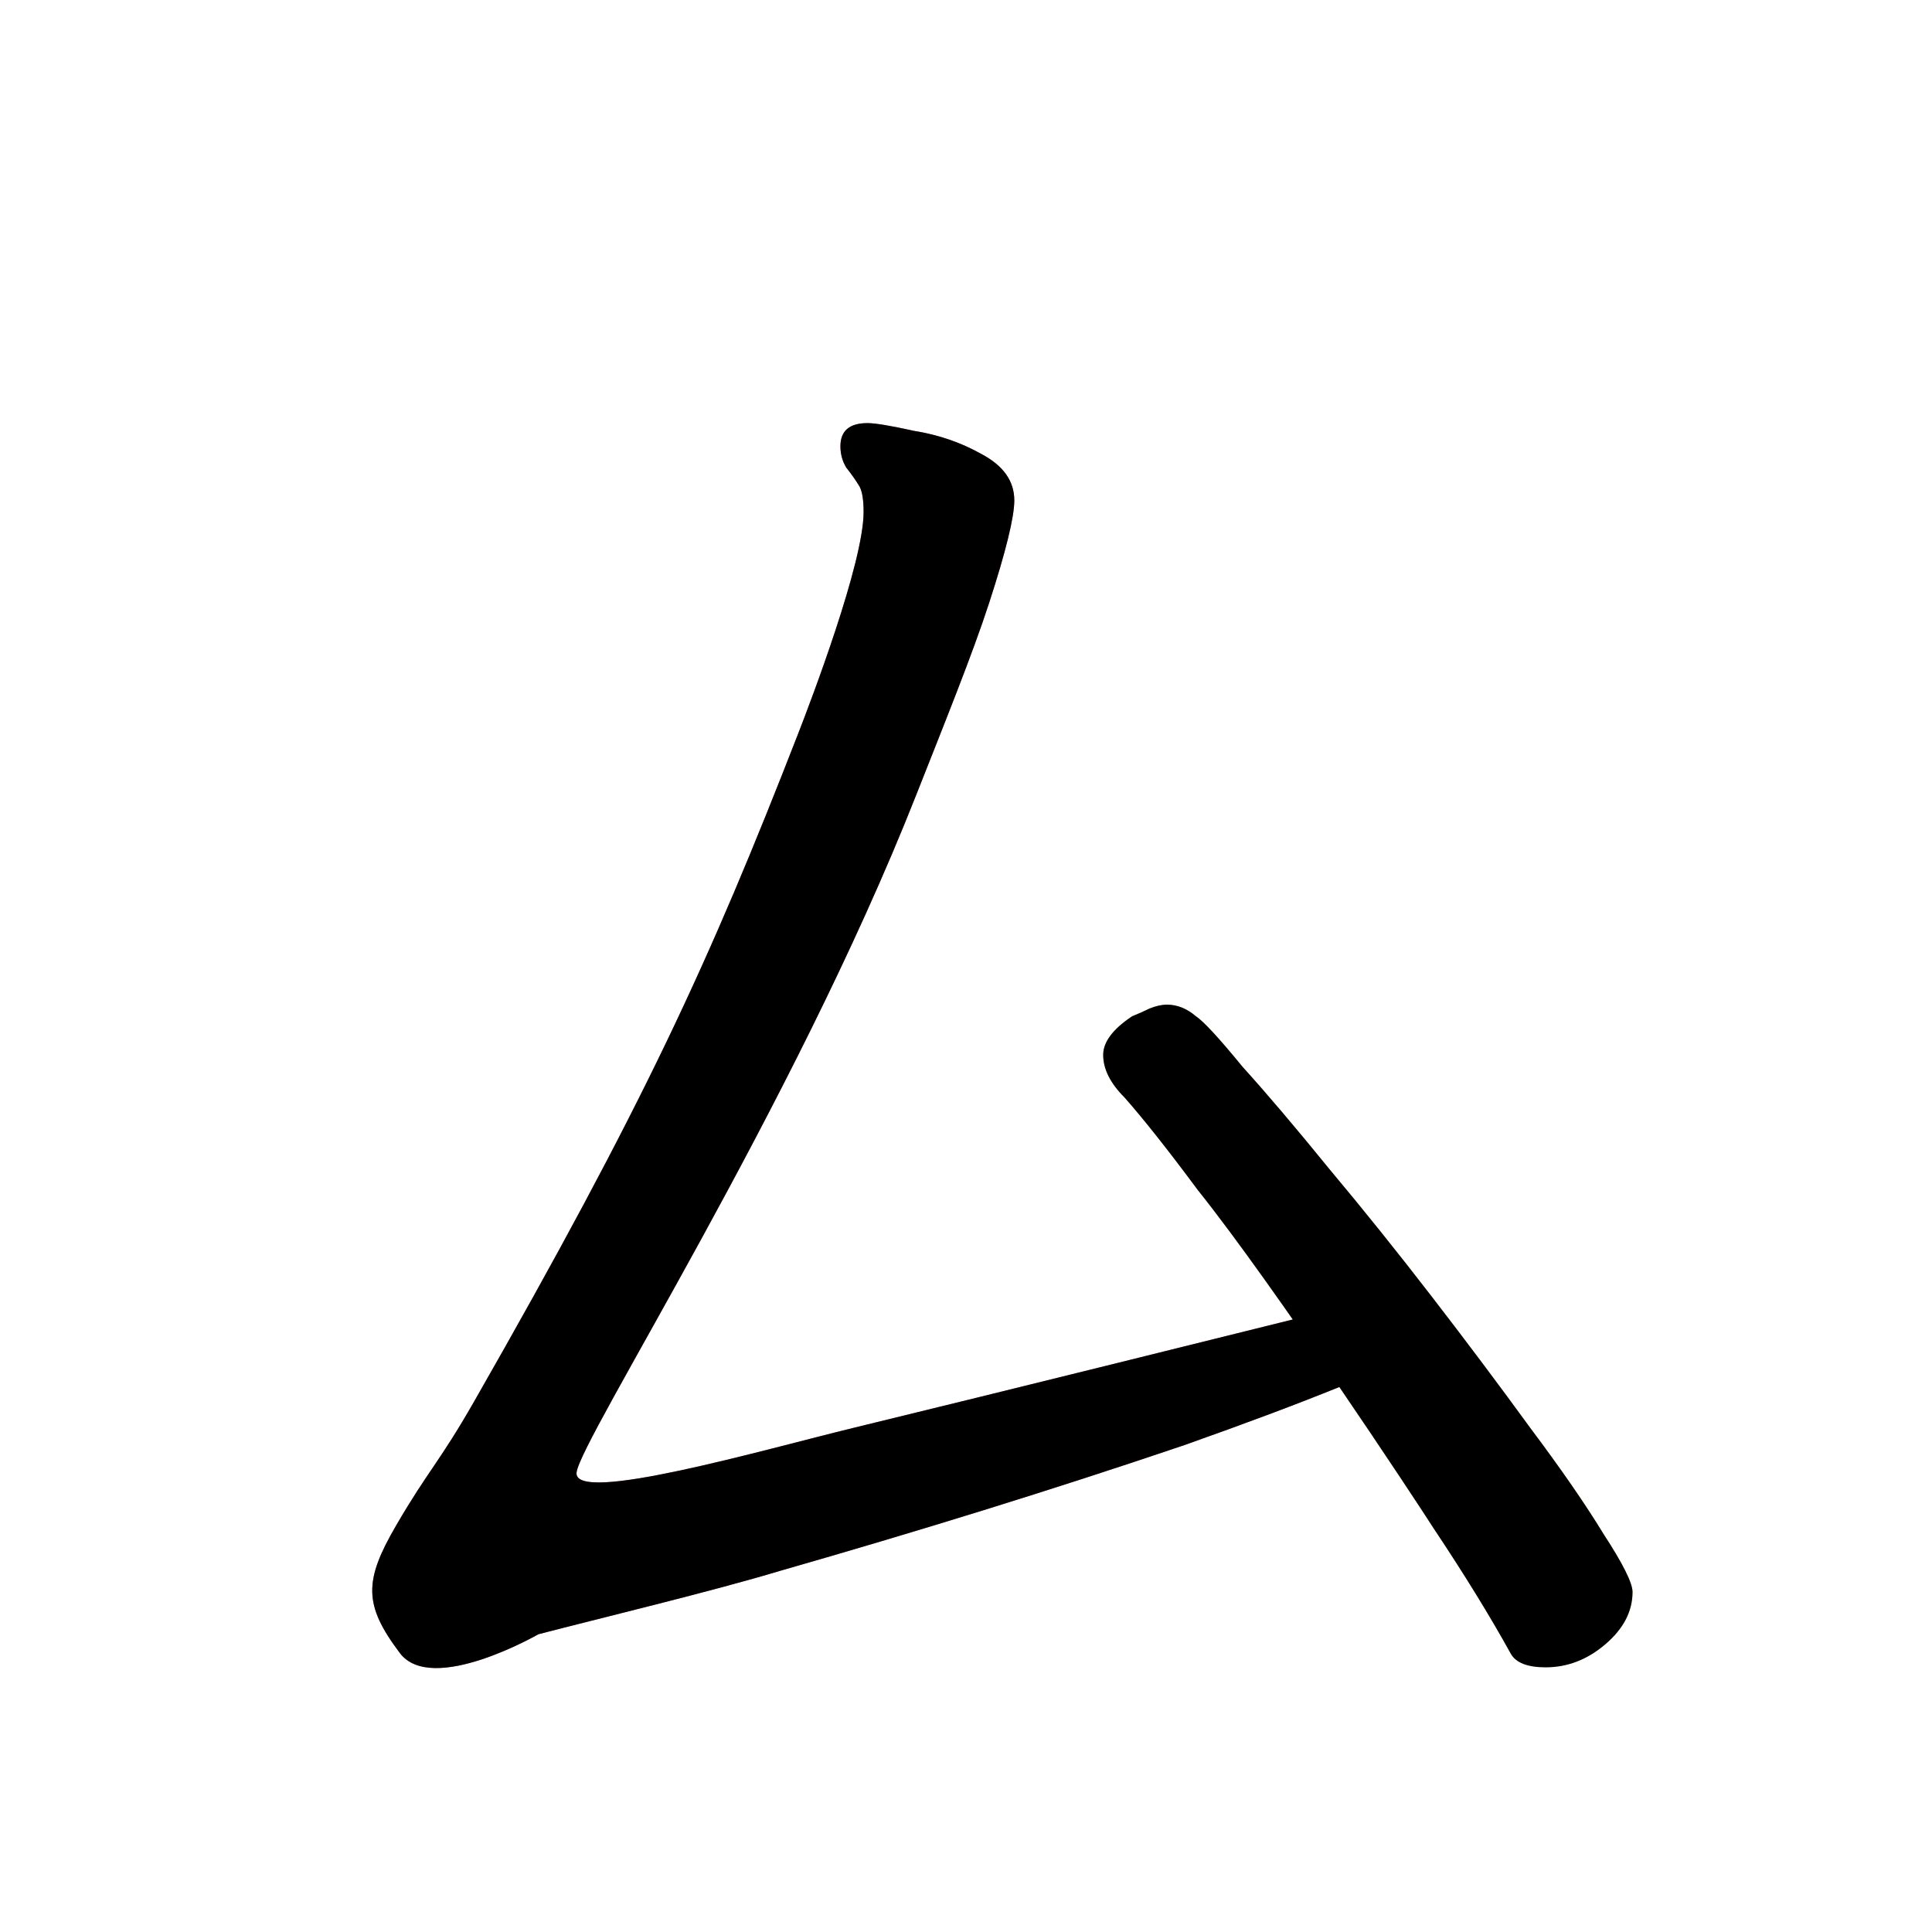
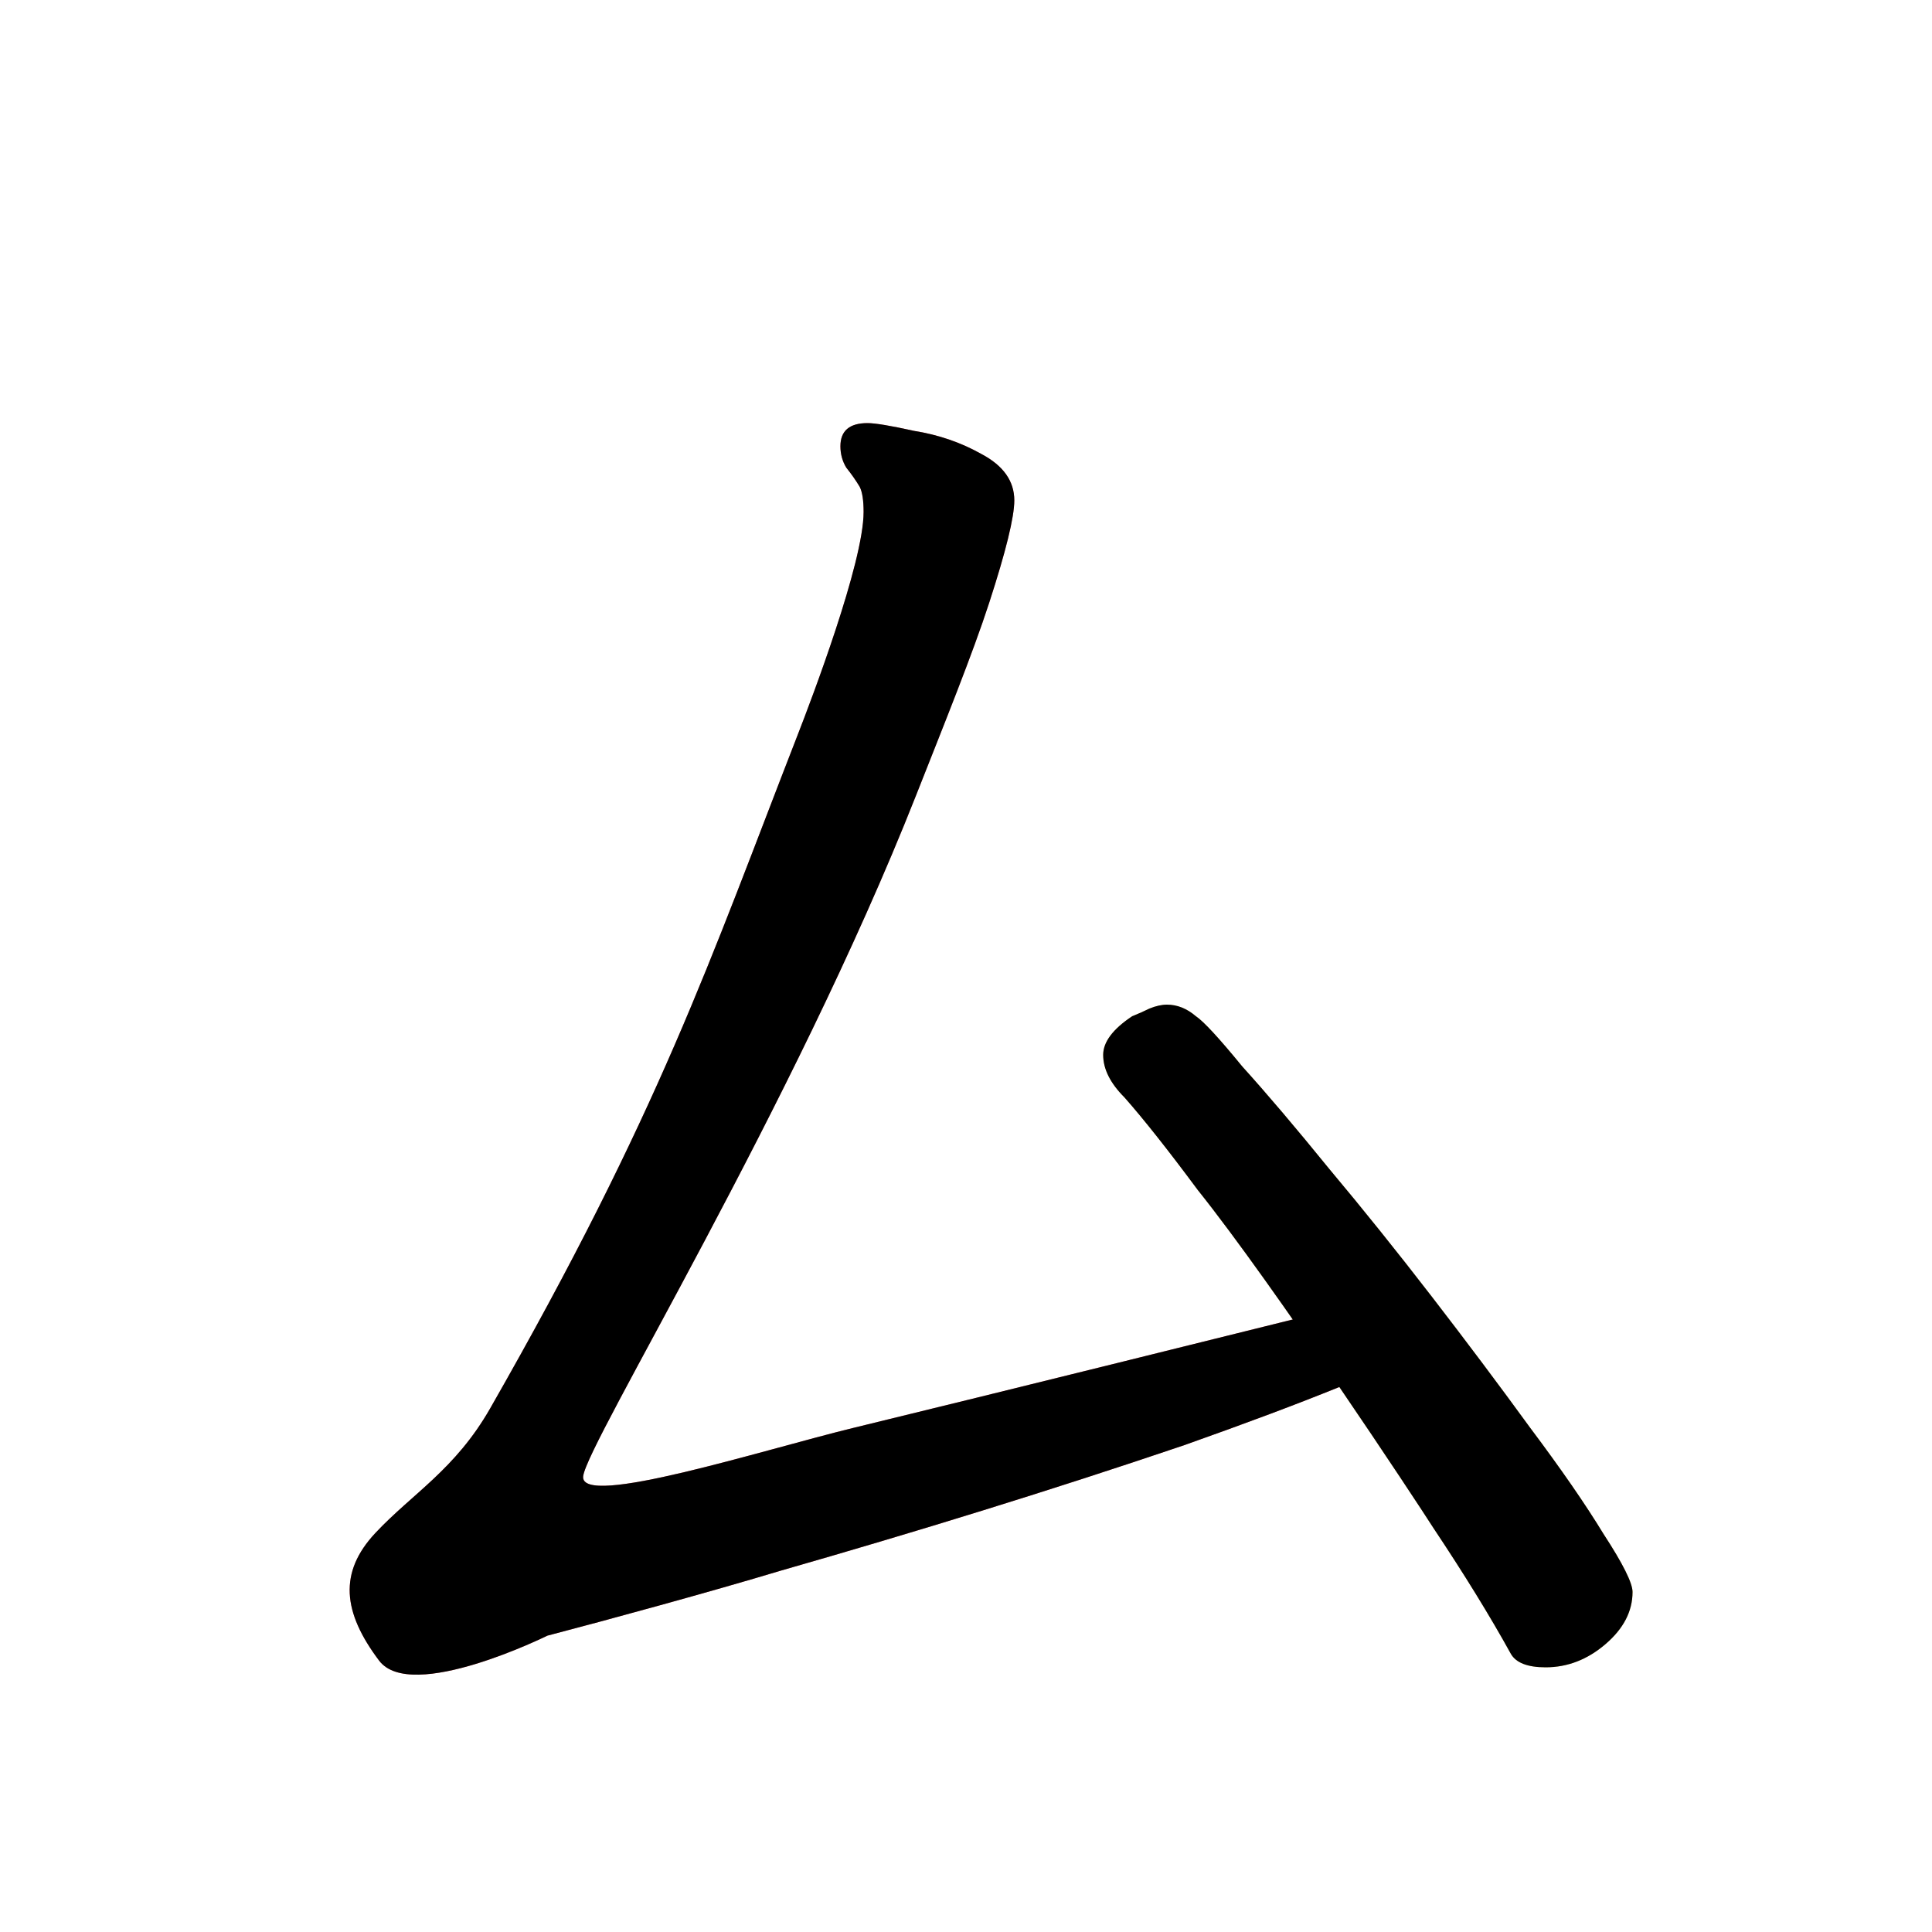
<svg xmlns="http://www.w3.org/2000/svg" xmlns:xlink="http://www.w3.org/1999/xlink" width="1024" height="1024" viewBox="0 0 1024 1024" version="2" id="svg82337">
  <defs id="defs82334">
-     <clipPath id="clipPath1440">
-       <use id="clone2291" xlink:href="#path6" />
+     <clipPath id="clipPath3157">
+       <use id="clone4660" xlink:href="#path6" />
    </clipPath>
-     <clipPath id="clipPath9886">
-       <use id="clone4507" xlink:href="#flowRoot1" />
+     <clipPath id="clipPath9925">
+       <use id="clone5749" xlink:href="#flowRoot1" />
    </clipPath>
  </defs>
  <g id="g6">
-     <path style="font-weight:600;font-size:1024px;line-height:1;font-family:'Klee One';fill:#f66d6d;fill-opacity:1" d="m 709.632,735.232 c 37.338,-16.99 8.364,-43.238 -24.576,-35.84 -16.611,4.153 -159.868,39.717 -232.448,57.344 -47.787,11.605 -149.042,40.922 -147.015,23.703 2.083,-17.691 114.468,-193.036 179.831,-358.623 15.36,-38.913 29.989,-75.021 38.864,-102.328 8.875,-27.307 13.312,-45.397 13.312,-54.272 0,-10.24 -5.803,-18.432 -17.408,-24.576 -10.923,-6.144 -22.869,-10.24 -35.84,-12.288 -12.288,-2.731 -20.48,-4.096 -24.576,-4.096 -9.557,0 -14.336,4.096 -14.336,12.288 0,4.096 1.024,7.851 3.072,11.264 2.731,3.413 5.12,6.827 7.168,10.24 1.365,2.731 2.048,7.168 2.048,13.312 0,26.97 -27.88,99.992 -34.768,117.688 -46.935,120.579 -81.504,196.062 -171.652,353.753 -18.508,32.375 -24.197,36.287 -41.34,65.709 -17.143,29.423 -17.287,42.083 1.966,67.649 16.968,22.532 73.413,-9.971 73.413,-9.971 31.403,-8.192 92.168,-22.754 128.349,-33.676 71.842,-20.589 143.238,-42.569 214.016,-66.56 32.768,-11.605 60.075,-21.845 81.92,-30.72 z" id="path6" />
+     <path style="font-weight:600;font-size:1024px;line-height:1;font-family:'Klee One';fill:#f66d6d;fill-opacity:1" d="m 709.632,735.232 c 37.338,-16.99 8.364,-43.238 -24.576,-35.84 -16.611,4.153 -159.868,39.717 -232.448,57.344 -47.787,11.605 -145.542,42.922 -143.515,25.703 2.083,-17.691 110.968,-195.036 176.331,-360.623 15.36,-38.913 29.989,-75.021 38.864,-102.328 8.875,-27.307 13.312,-45.397 13.312,-54.272 0,-10.24 -5.803,-18.432 -17.408,-24.576 -10.923,-6.144 -22.869,-10.24 -35.84,-12.288 -12.288,-2.731 -20.48,-4.096 -24.576,-4.096 -9.557,0 -14.336,4.096 -14.336,12.288 0,4.096 1.024,7.851 3.072,11.264 2.731,3.413 5.12,6.827 7.168,10.24 1.365,2.731 2.048,7.168 2.048,13.312 0,26.97 -27.88,99.992 -34.768,117.688 -46.935,120.579 -73.03,199.769 -163.177,357.46 -18.508,32.375 -41.197,45.065 -60.814,66.002 -19.618,20.937 -17.287,42.083 1.966,67.649 16.968,22.532 89.163,-13.221 89.163,-13.221 31.403,-8.192 87.418,-23.504 123.599,-34.426 71.842,-20.589 143.238,-42.569 214.016,-66.56 32.768,-11.605 60.075,-21.845 81.92,-30.72 z" id="path6" />
    <path style="font-weight:600;font-size:1024px;line-height:1;font-family:'Klee One';display:inline;fill:#f5d36c" d="m 759.808,809.984 c 16.384,24.576 30.037,46.763 40.96,66.56 2.731,4.779 8.875,7.168 18.432,7.168 11.605,0 22.187,-4.096 31.744,-12.288 9.557,-8.192 14.336,-17.408 14.336,-27.648 0,-4.779 -5.12,-15.019 -15.36,-30.72 -9.557,-15.701 -22.528,-34.475 -38.912,-56.32 -16.384,-22.528 -33.792,-45.739 -52.224,-69.632 -18.432,-23.893 -36.523,-46.421 -54.272,-67.584 -17.749,-21.845 -33.109,-39.936 -46.08,-54.272 -12.288,-15.019 -20.48,-23.893 -24.576,-26.624 -4.779,-4.096 -9.899,-6.144 -15.36,-6.144 -2.731,0 -5.803,0.683 -9.216,2.048 -2.731,1.365 -5.803,2.731 -9.216,4.096 -10.24,6.827 -15.36,13.653 -15.36,20.48 0,7.509 3.755,15.019 11.264,22.528 10.24,11.605 23.211,27.989 38.912,49.152 40.437,50.546 115.64,164.662 124.928,179.2 z" id="flowRoot1" />
  </g>
-   <g id="g7">
-     <path style="font-variation-settings:normal;opacity:1;vector-effect:none;fill:none;fill-opacity:1;stroke:#000000;stroke-width:128;stroke-linecap:round;stroke-linejoin:miter;stroke-miterlimit:4;stroke-dasharray:none;stroke-dashoffset:0;stroke-opacity:1;-inkscape-stroke:none;stop-color:#000000;stop-opacity:1" d="m 476.538,160.448 c 55.926,242.66 -262.563,569.782 -257.649,685.323 l 448.733,-115.154" id="path7" clip-path="url(#clipPath1440)" />
-     <path style="font-variation-settings:normal;opacity:1;vector-effect:none;fill:none;fill-opacity:1;stroke:#000000;stroke-width:128;stroke-linecap:round;stroke-linejoin:miter;stroke-miterlimit:4;stroke-dasharray:none;stroke-dashoffset:0;stroke-opacity:1;-inkscape-stroke:none;stop-color:#000000;stop-opacity:1" d="M 558.05,487.768 810,826" id="path8" clip-path="url(#clipPath9886)" />
+   <g id="g7" style="display:inline">
+     <path style="font-variation-settings:normal;opacity:1;vector-effect:none;fill:none;fill-opacity:1;stroke:#000000;stroke-width:128;stroke-linecap:round;stroke-linejoin:miter;stroke-miterlimit:4;stroke-dasharray:none;stroke-dashoffset:0;stroke-opacity:1;-inkscape-stroke:none;stop-color:#000000;stop-opacity:1" d="m 476.538,160.448 c 55.926,242.66 -255.139,566.954 -257.649,685.323 L 668.126,735.759" id="path7" clip-path="url(#clipPath3157)" />
+     <path style="font-variation-settings:normal;display:inline;opacity:1;vector-effect:none;fill:none;fill-opacity:1;stroke:#000000;stroke-width:128;stroke-linecap:round;stroke-linejoin:miter;stroke-miterlimit:4;stroke-dasharray:none;stroke-dashoffset:0;stroke-opacity:1;-inkscape-stroke:none;stop-color:#000000;stop-opacity:1" d="M 558.05,487.768 810,826" id="path8" clip-path="url(#clipPath9925)" />
  </g>
</svg>
